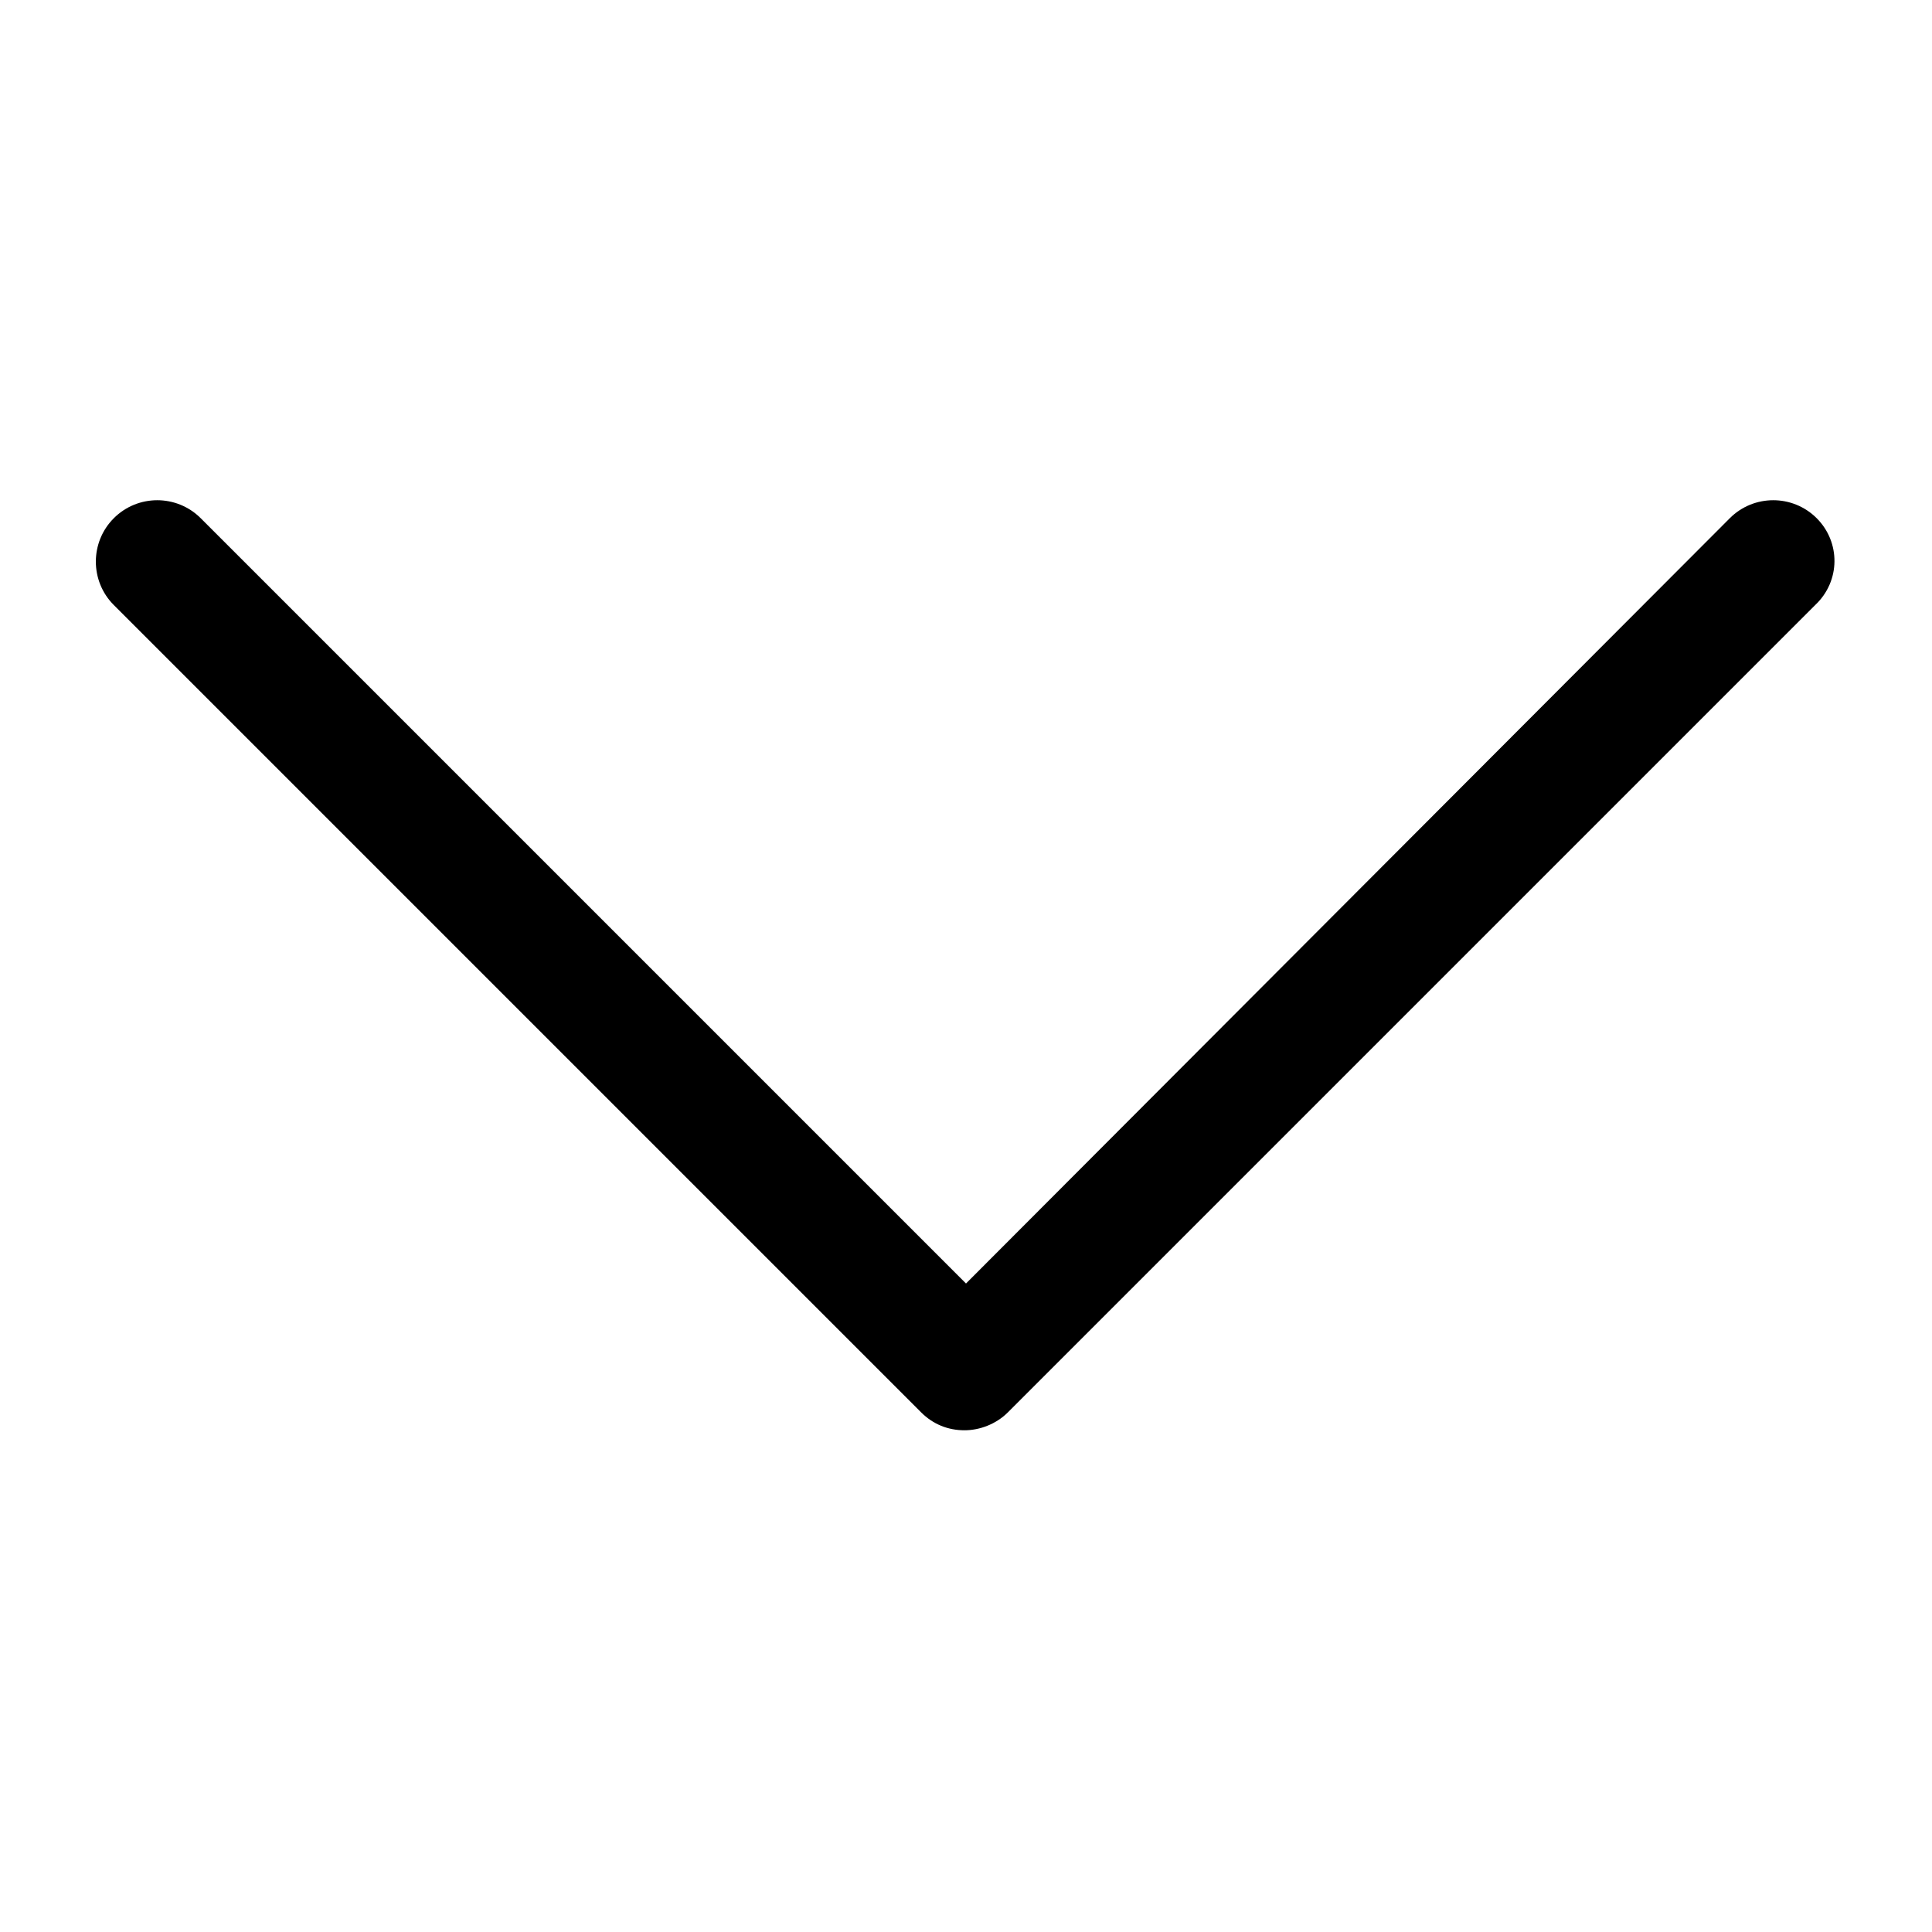
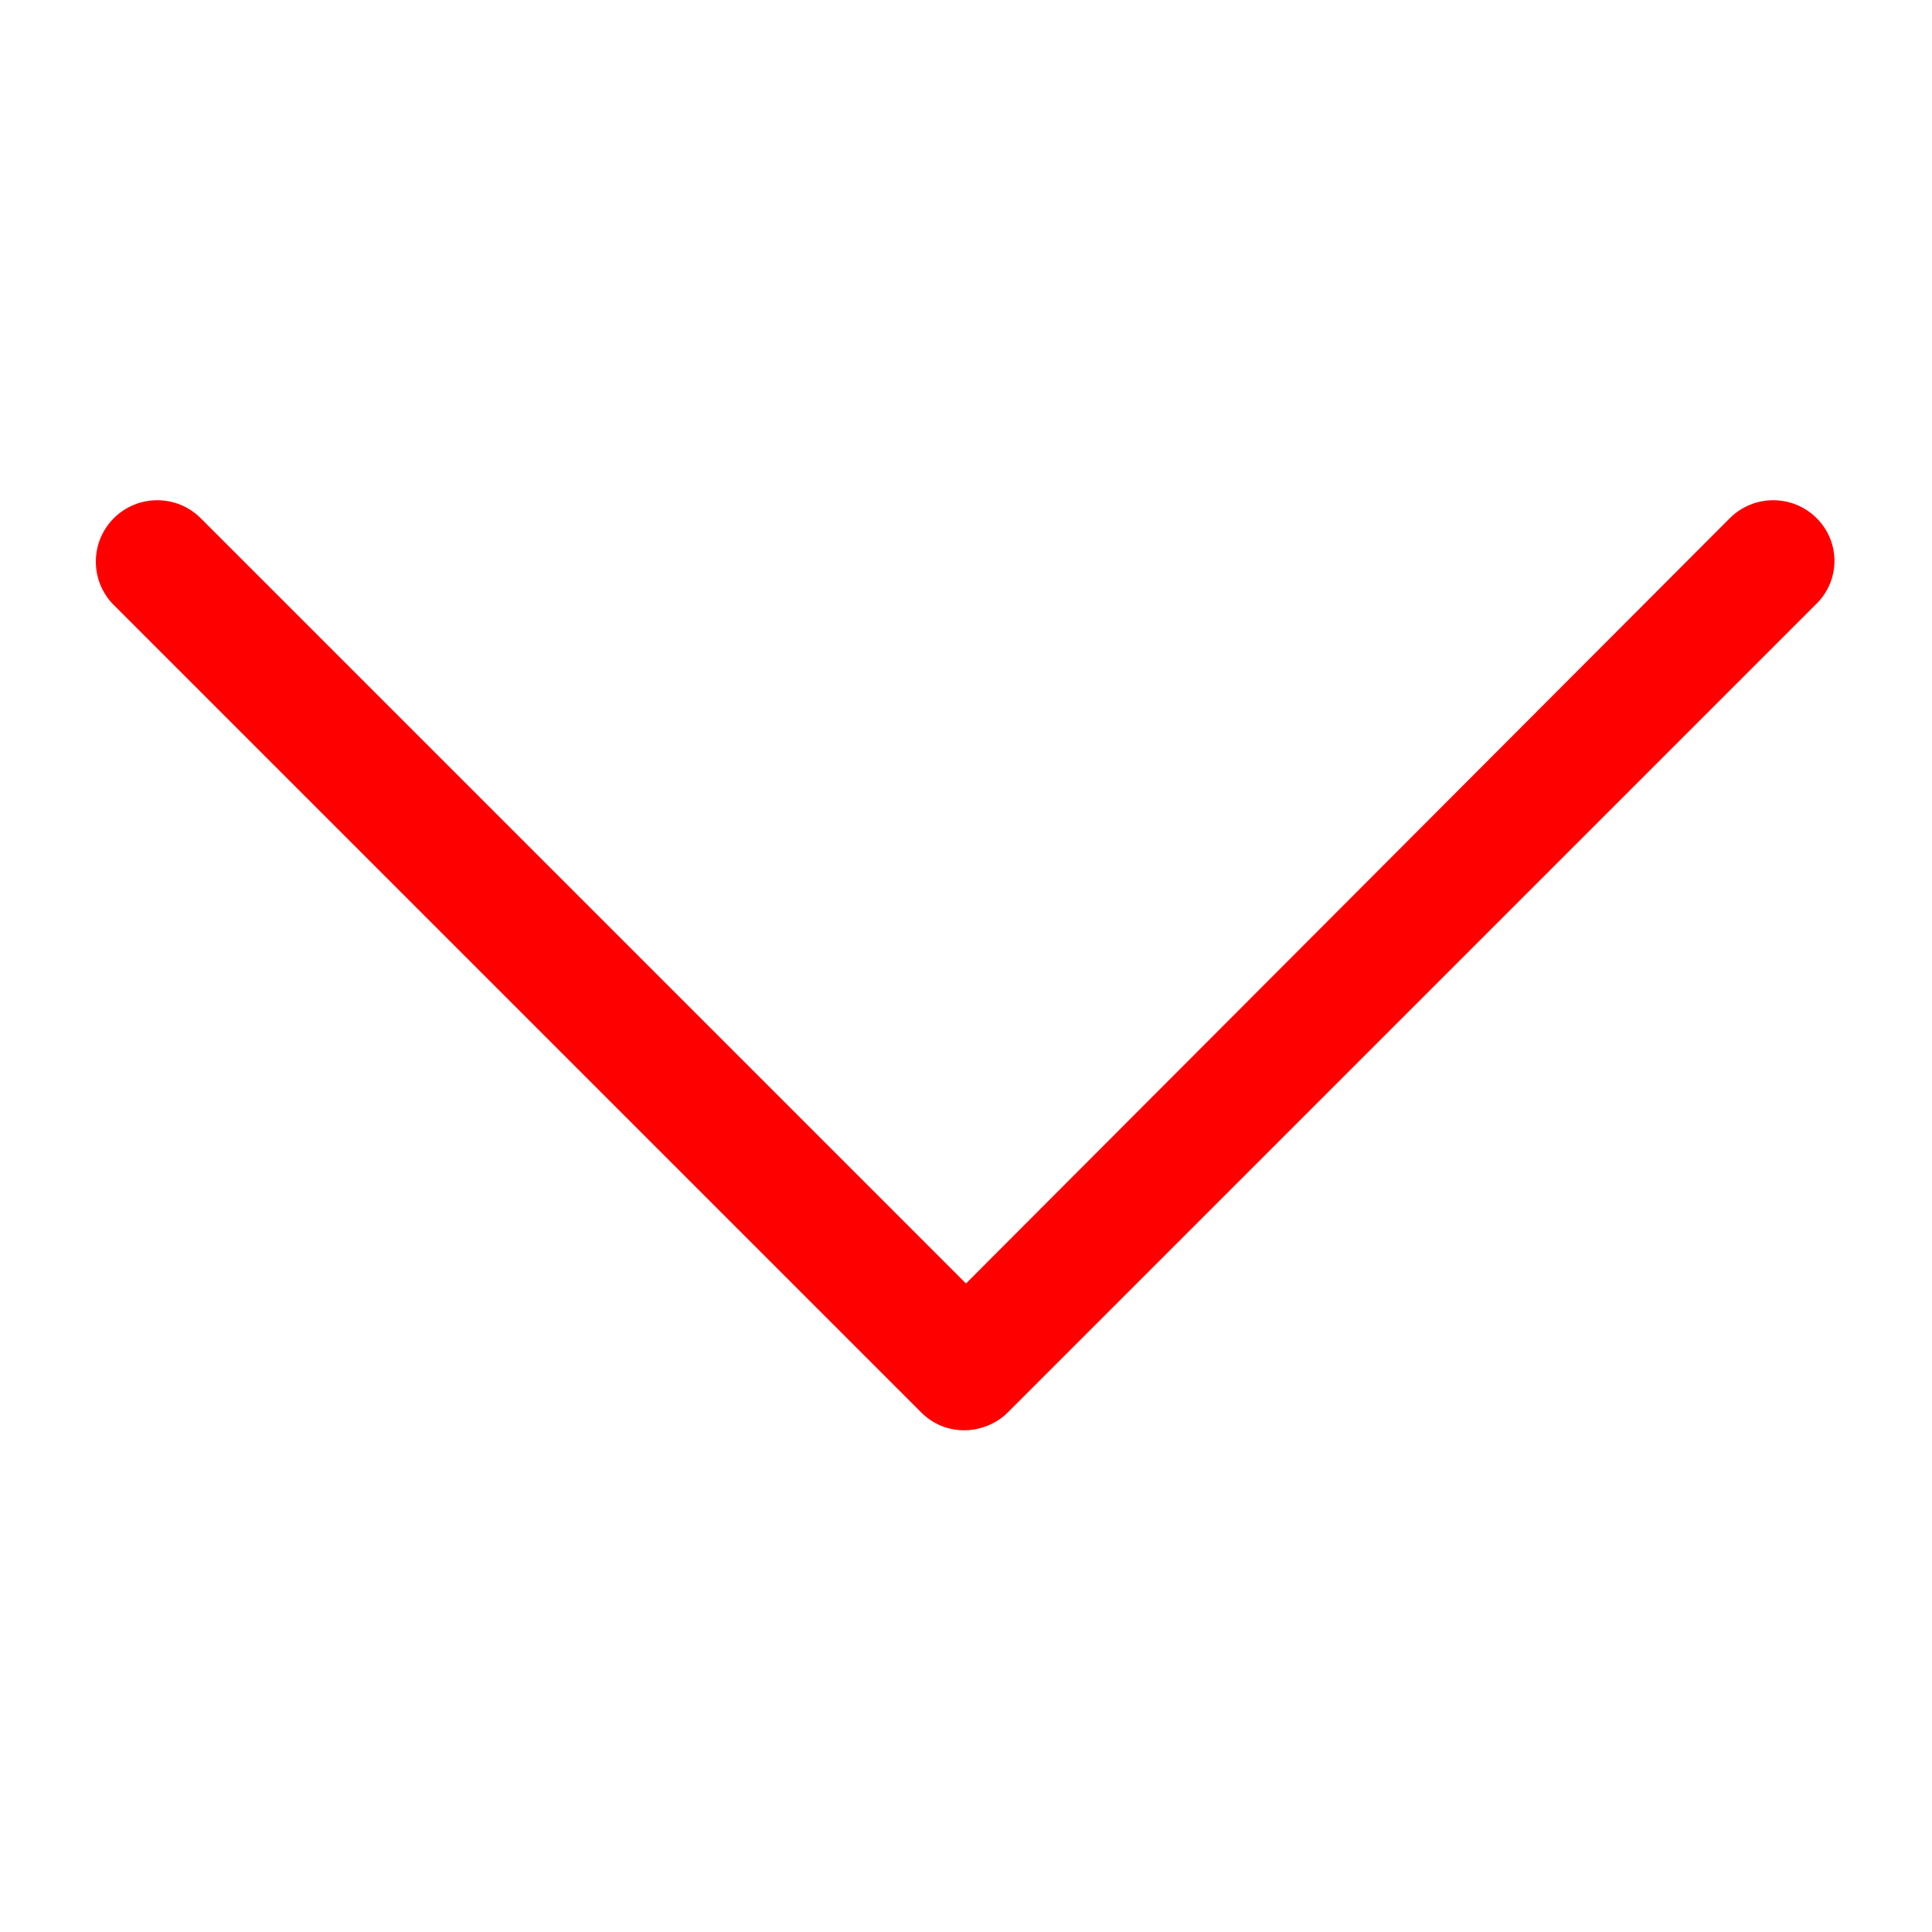
<svg xmlns="http://www.w3.org/2000/svg" version="1.1" viewBox="0 0 129 129" enable-background="new 0 0 129 129">
  <g>
-     <path d="m121.3,34.6c-1.6-1.6-4.2-1.6-5.8,0l-51,51.1-51.1-51.1c-1.6-1.6-4.2-1.6-5.8,0-1.6,1.6-1.6,4.2 0,5.8l53.9,53.9c0.8,0.8 1.8,1.2 2.9,1.2 1,0 2.1-0.4 2.9-1.2l53.9-53.9c1.7-1.6 1.7-4.2 0.1-5.8z" />
+     <path fill="red" d="m121.3,34.6c-1.6-1.6-4.2-1.6-5.8,0l-51,51.1-51.1-51.1c-1.6-1.6-4.2-1.6-5.8,0-1.6,1.6-1.6,4.2 0,5.8l53.9,53.9c0.8,0.8 1.8,1.2 2.9,1.2 1,0 2.1-0.4 2.9-1.2l53.9-53.9c1.7-1.6 1.7-4.2 0.1-5.8z" />
  </g>
</svg>
